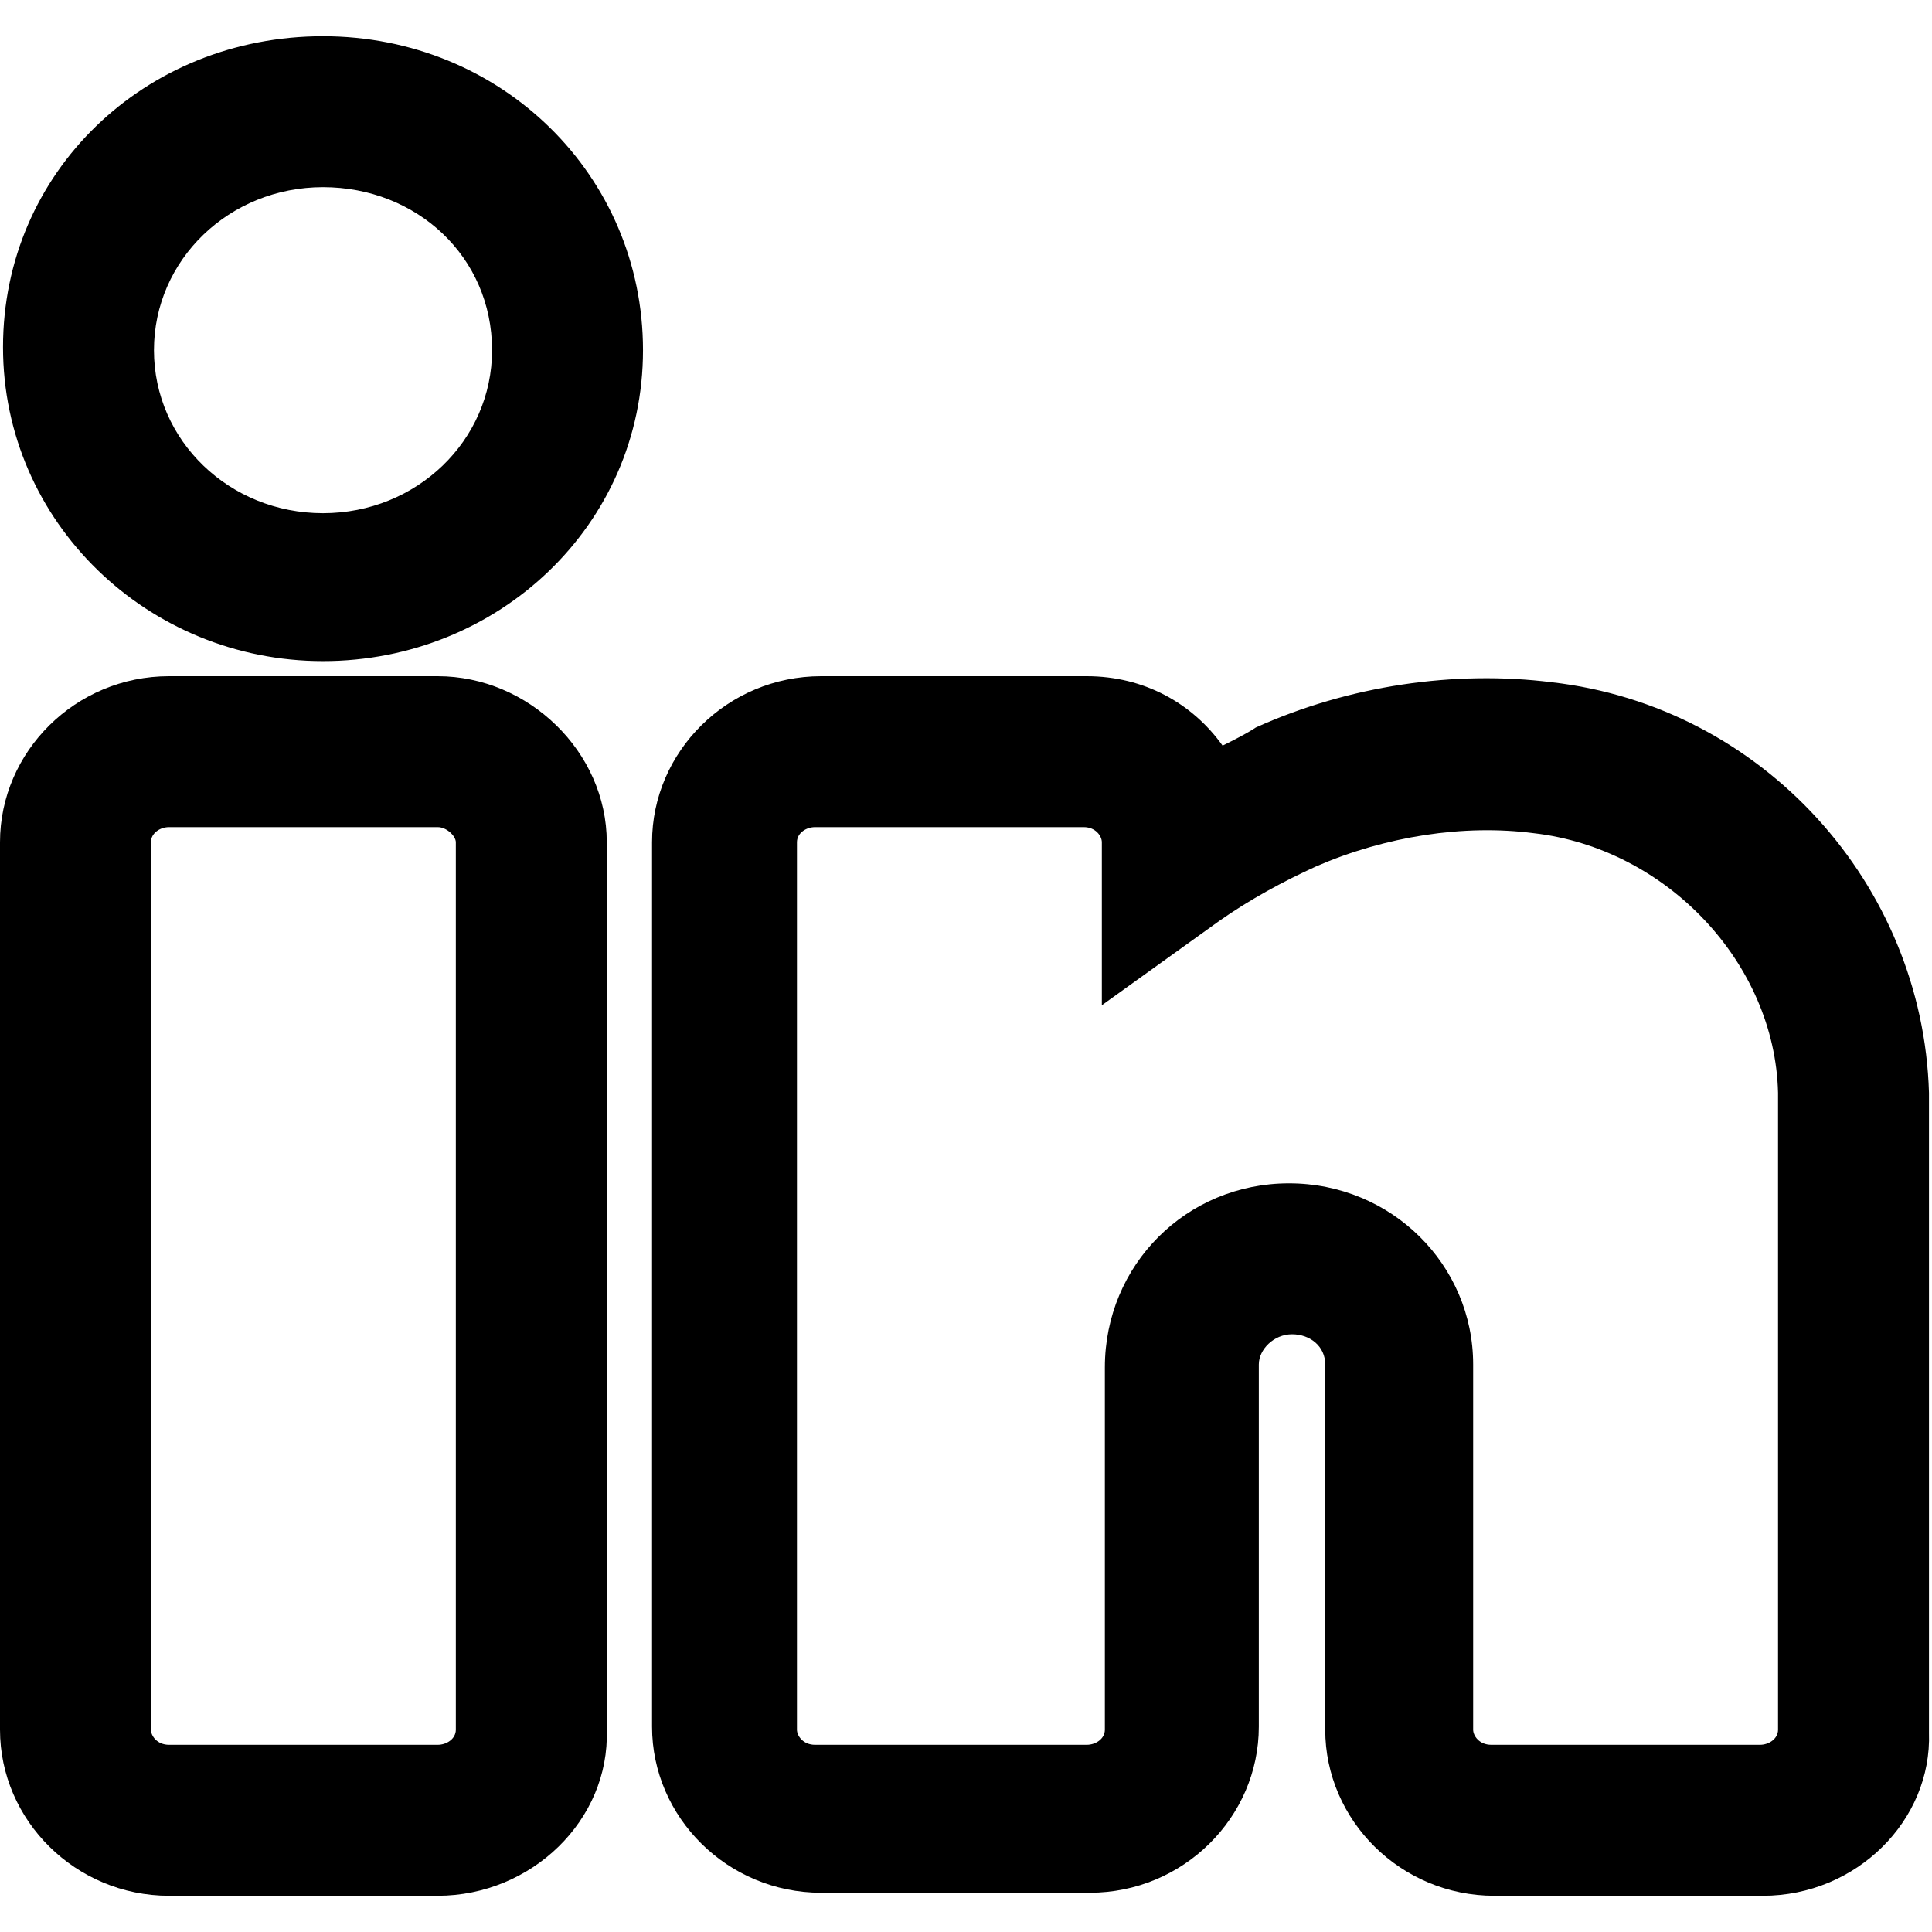
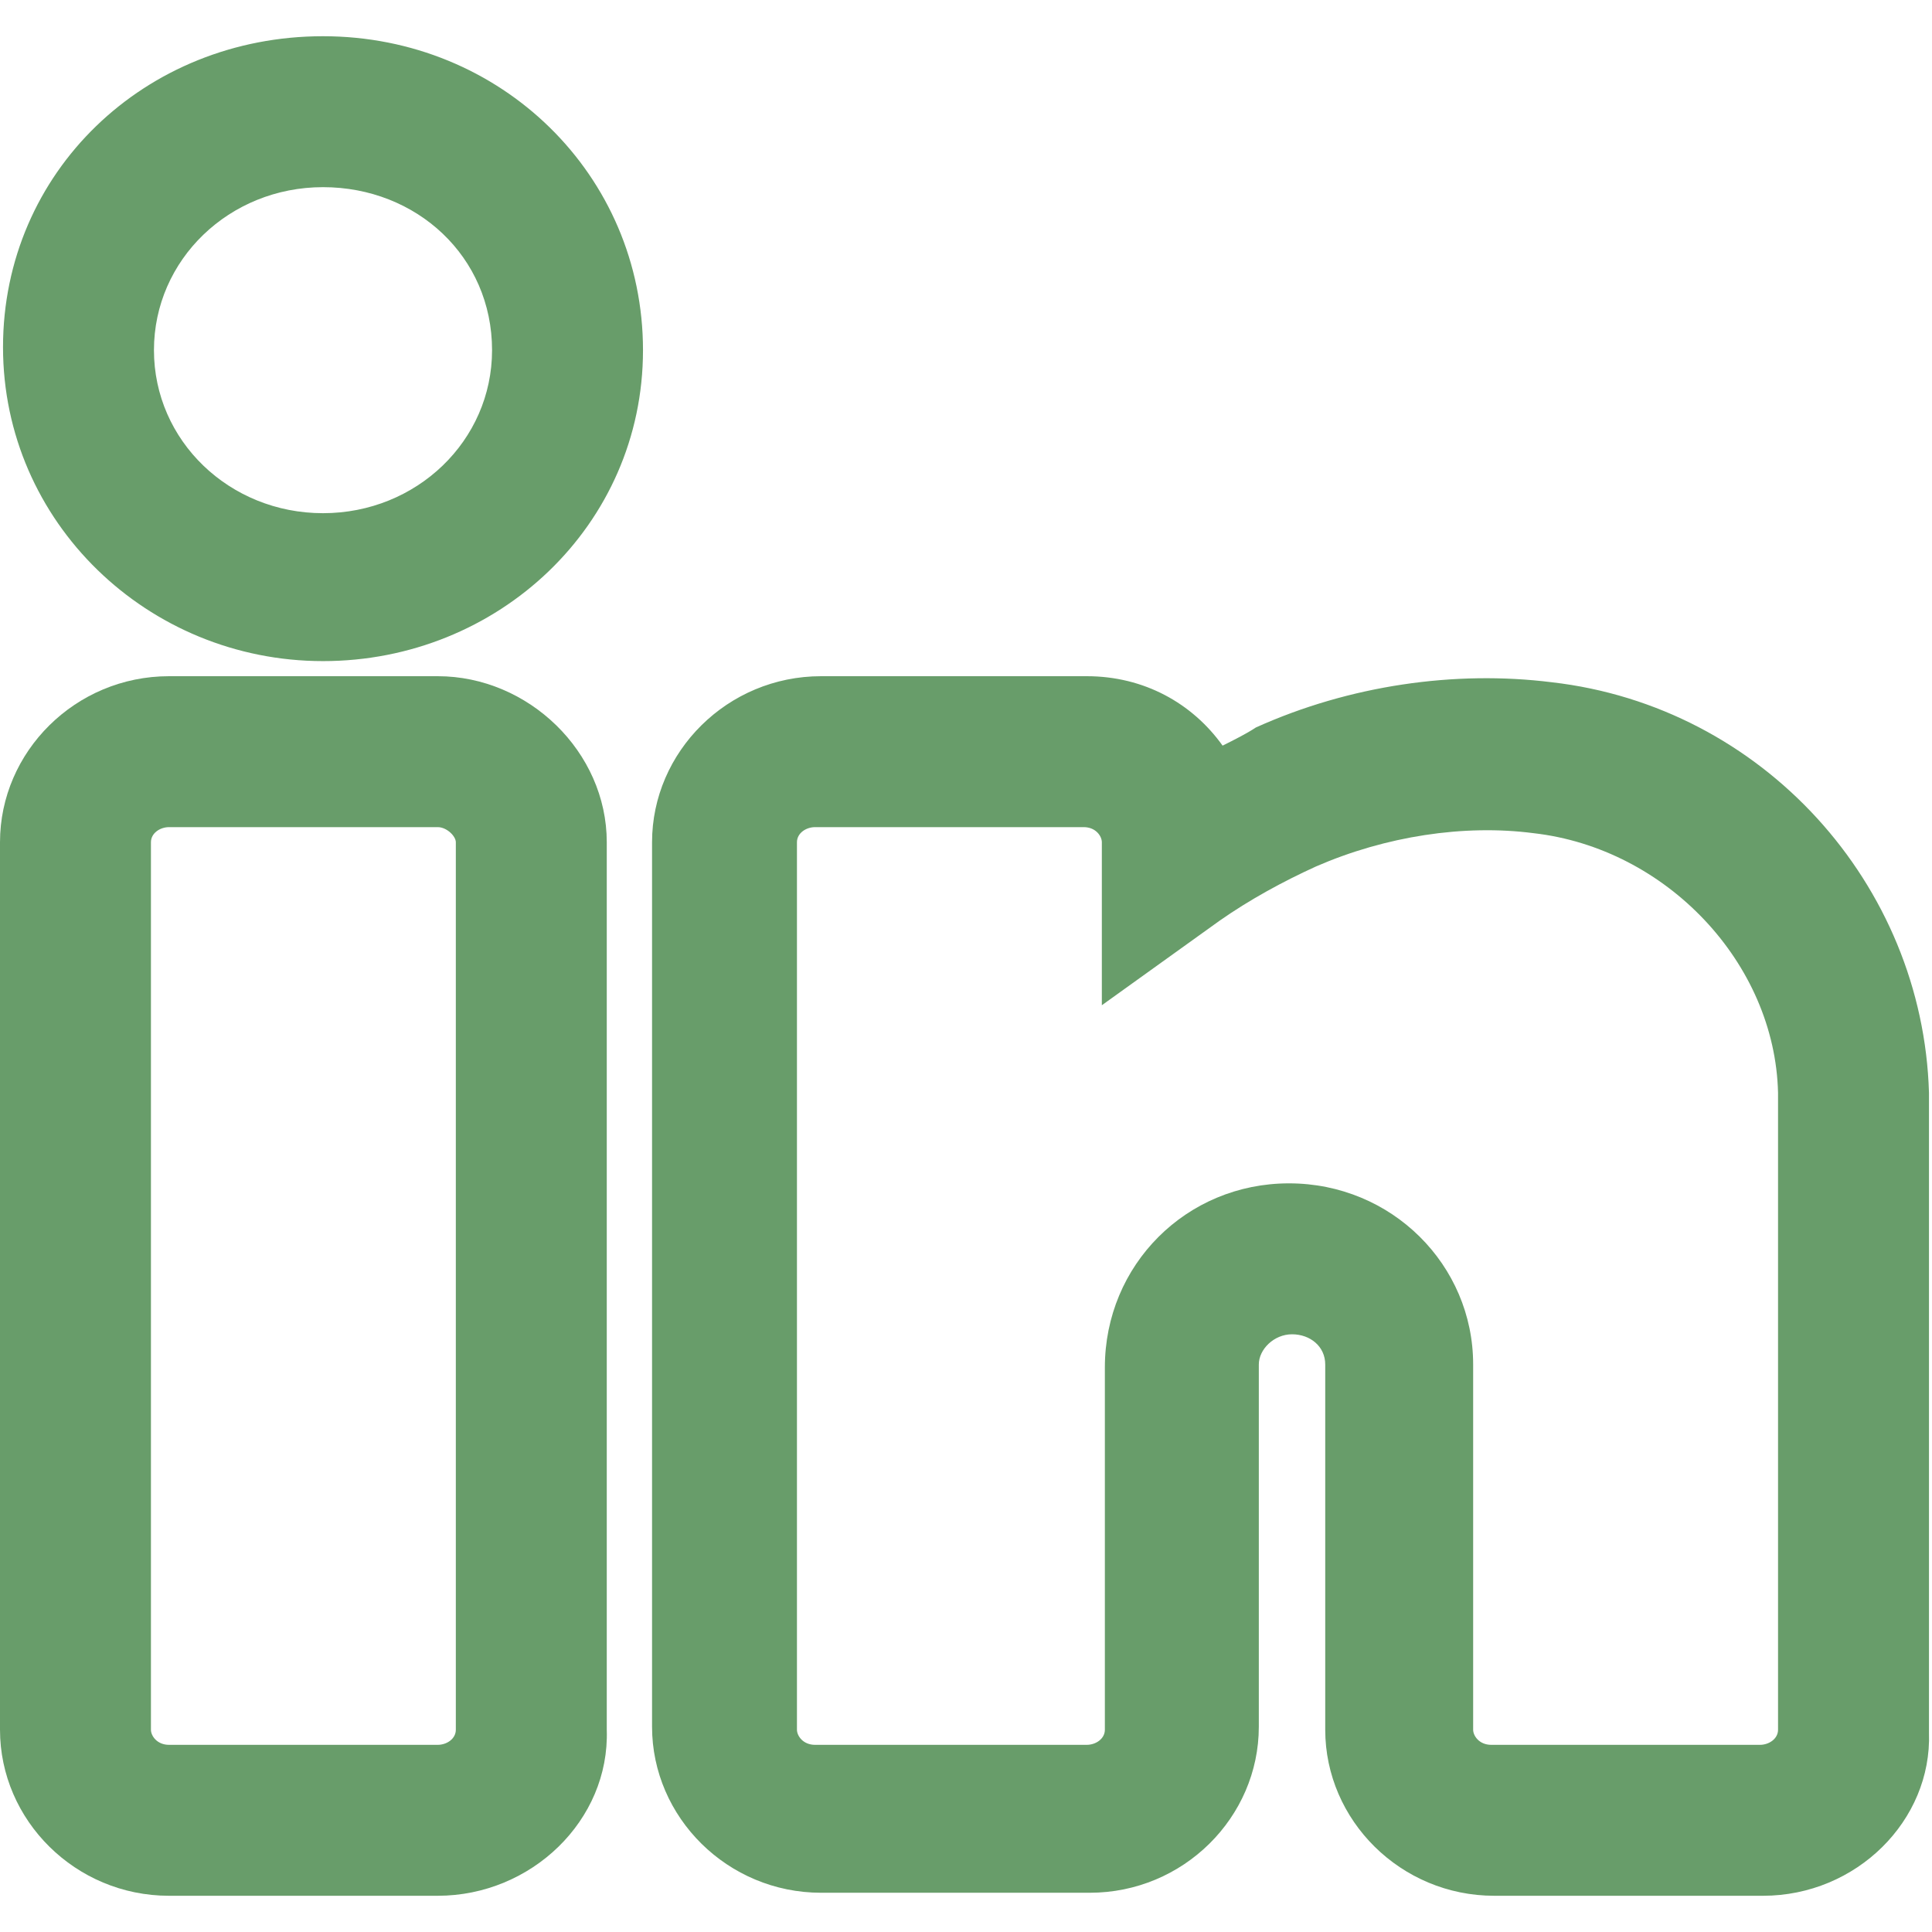
- <svg xmlns="http://www.w3.org/2000/svg" version="1.1" id="Layer_1" x="0px" y="0px" viewBox="0 0 64 64" style="enable-background:new 0 0 64 64;" xml:space="preserve">
+ <svg xmlns="http://www.w3.org/2000/svg" fill="#689d6a" version="1.1" id="Layer_1" x="0px" y="0px" viewBox="0 0 64 64" style="enable-background:new 0 0 64 64;" xml:space="preserve">
  <g>
    <g>
      <path d="M14.5,62.8H5.6c-3.1,0-5.6-2.5-5.6-5.5V27.9c0-3,2.5-5.5,5.6-5.5h8.9c3,0,5.6,2.5,5.6,5.5v29.4    C20.2,60.3,17.6,62.8,14.5,62.8z M5.6,27.4c-0.3,0-0.6,0.2-0.6,0.5v29.4c0,0.2,0.2,0.5,0.6,0.5h8.9c0.3,0,0.6-0.2,0.6-0.5V27.9    c0-0.2-0.3-0.5-0.6-0.5H5.6z" />
    </g>
    <g>
      <path d="M58.4,62.8h-8.9c-3.1,0-5.6-2.5-5.6-5.5V45.2c0-0.6-0.5-1-1.1-1c-0.6,0-1.1,0.5-1.1,1v12c0,3-2.5,5.5-5.6,5.5h-8.9    c-3.1,0-5.6-2.5-5.6-5.5V27.9c0-3,2.5-5.5,5.6-5.5H36c1.9,0,3.5,0.9,4.5,2.3c0.4-0.2,0.8-0.4,1.1-0.6c3.1-1.4,6.6-1.9,9.8-1.5l0,0    c7,0.8,12.3,6.7,12.5,13.6l0,21.2C64,60.3,61.5,62.8,58.4,62.8z M42.7,39.2c3.4,0,6.1,2.7,6.1,6v12.1c0,0.2,0.2,0.5,0.6,0.5h8.9    c0.3,0,0.6-0.2,0.6-0.5V36.2c-0.1-4.3-3.7-8.1-8.1-8.6c-2.3-0.3-4.9,0.1-7.2,1.1c-1.1,0.5-2.2,1.1-3.2,1.8l-3.9,2.8v-5.4    c0-0.2-0.2-0.5-0.6-0.5h-8.9c-0.3,0-0.6,0.2-0.6,0.5v29.4c0,0.2,0.2,0.5,0.6,0.5H36c0.3,0,0.6-0.2,0.6-0.5v-12    C36.6,41.9,39.3,39.2,42.7,39.2z" />
    </g>
    <g>
      <path d="M10.7,21.9c-5.8,0-10.6-4.6-10.6-10.4S4.8,1.2,10.7,1.2s10.6,4.6,10.6,10.4S16.5,21.9,10.7,21.9z M10.7,6.2    c-3.1,0-5.6,2.4-5.6,5.4s2.5,5.4,5.6,5.4s5.6-2.4,5.6-5.4C16.3,8.5,13.8,6.2,10.7,6.2z" />
    </g>
  </g>
</svg>
